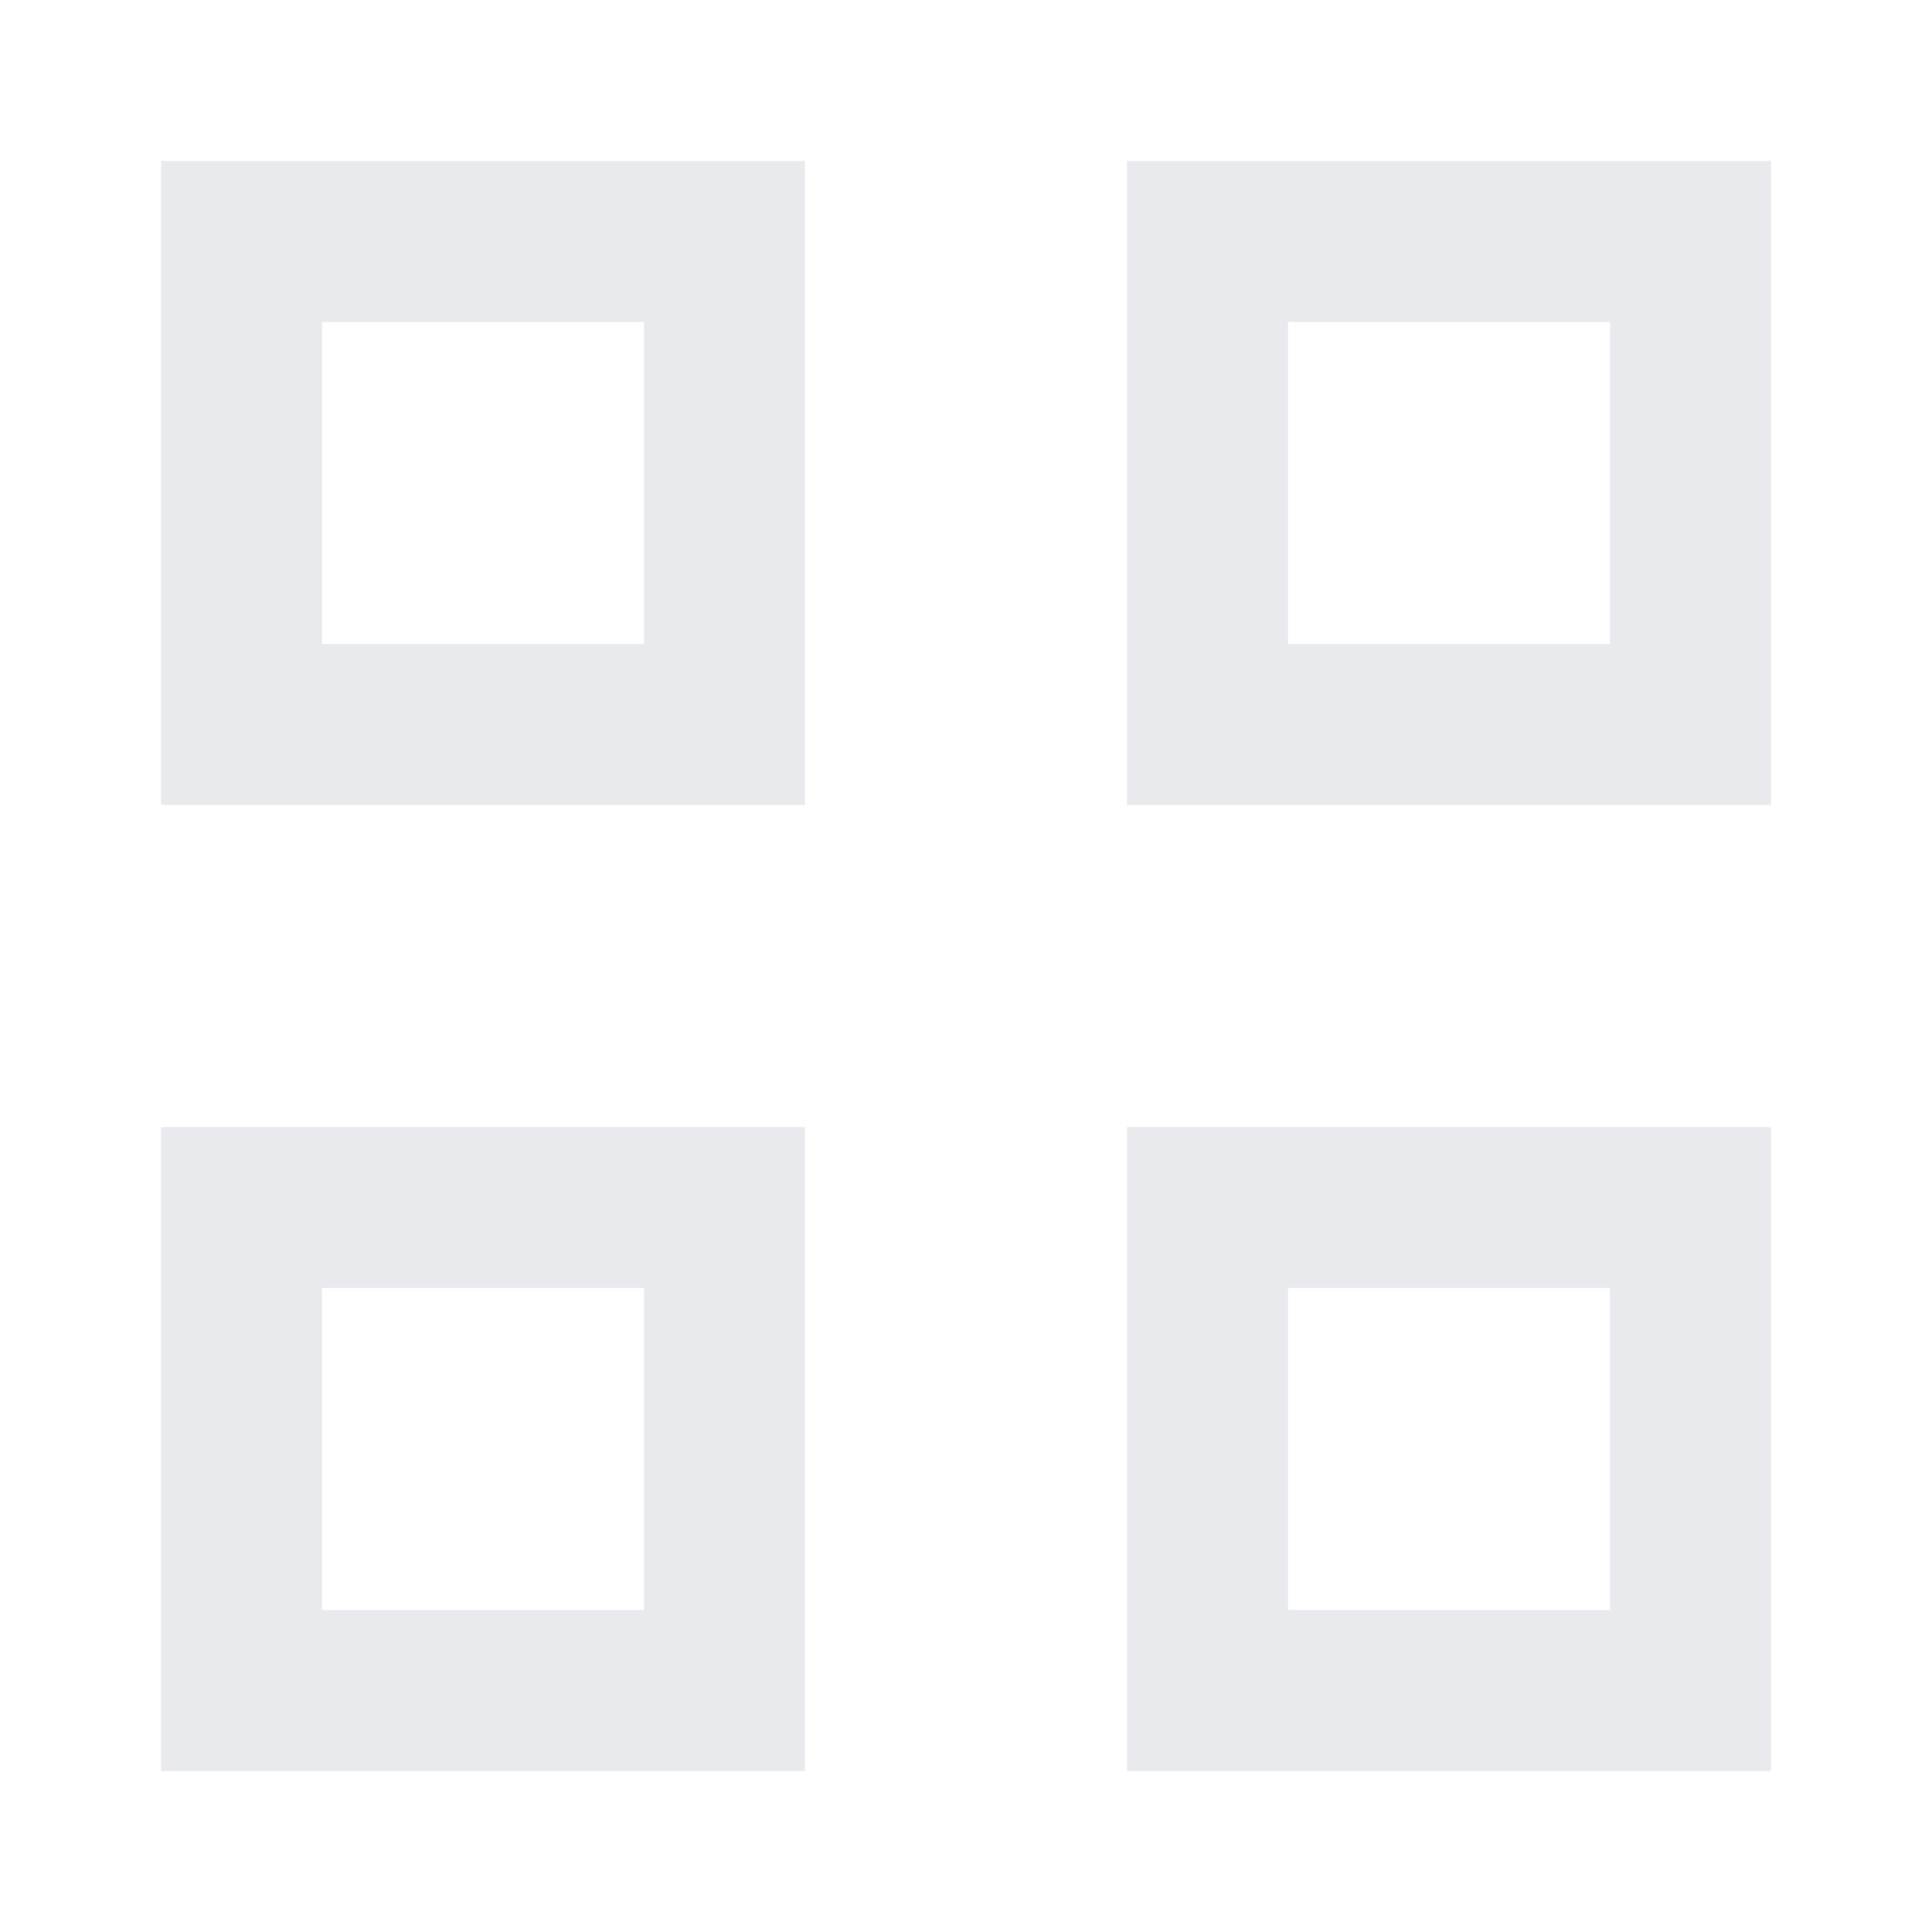
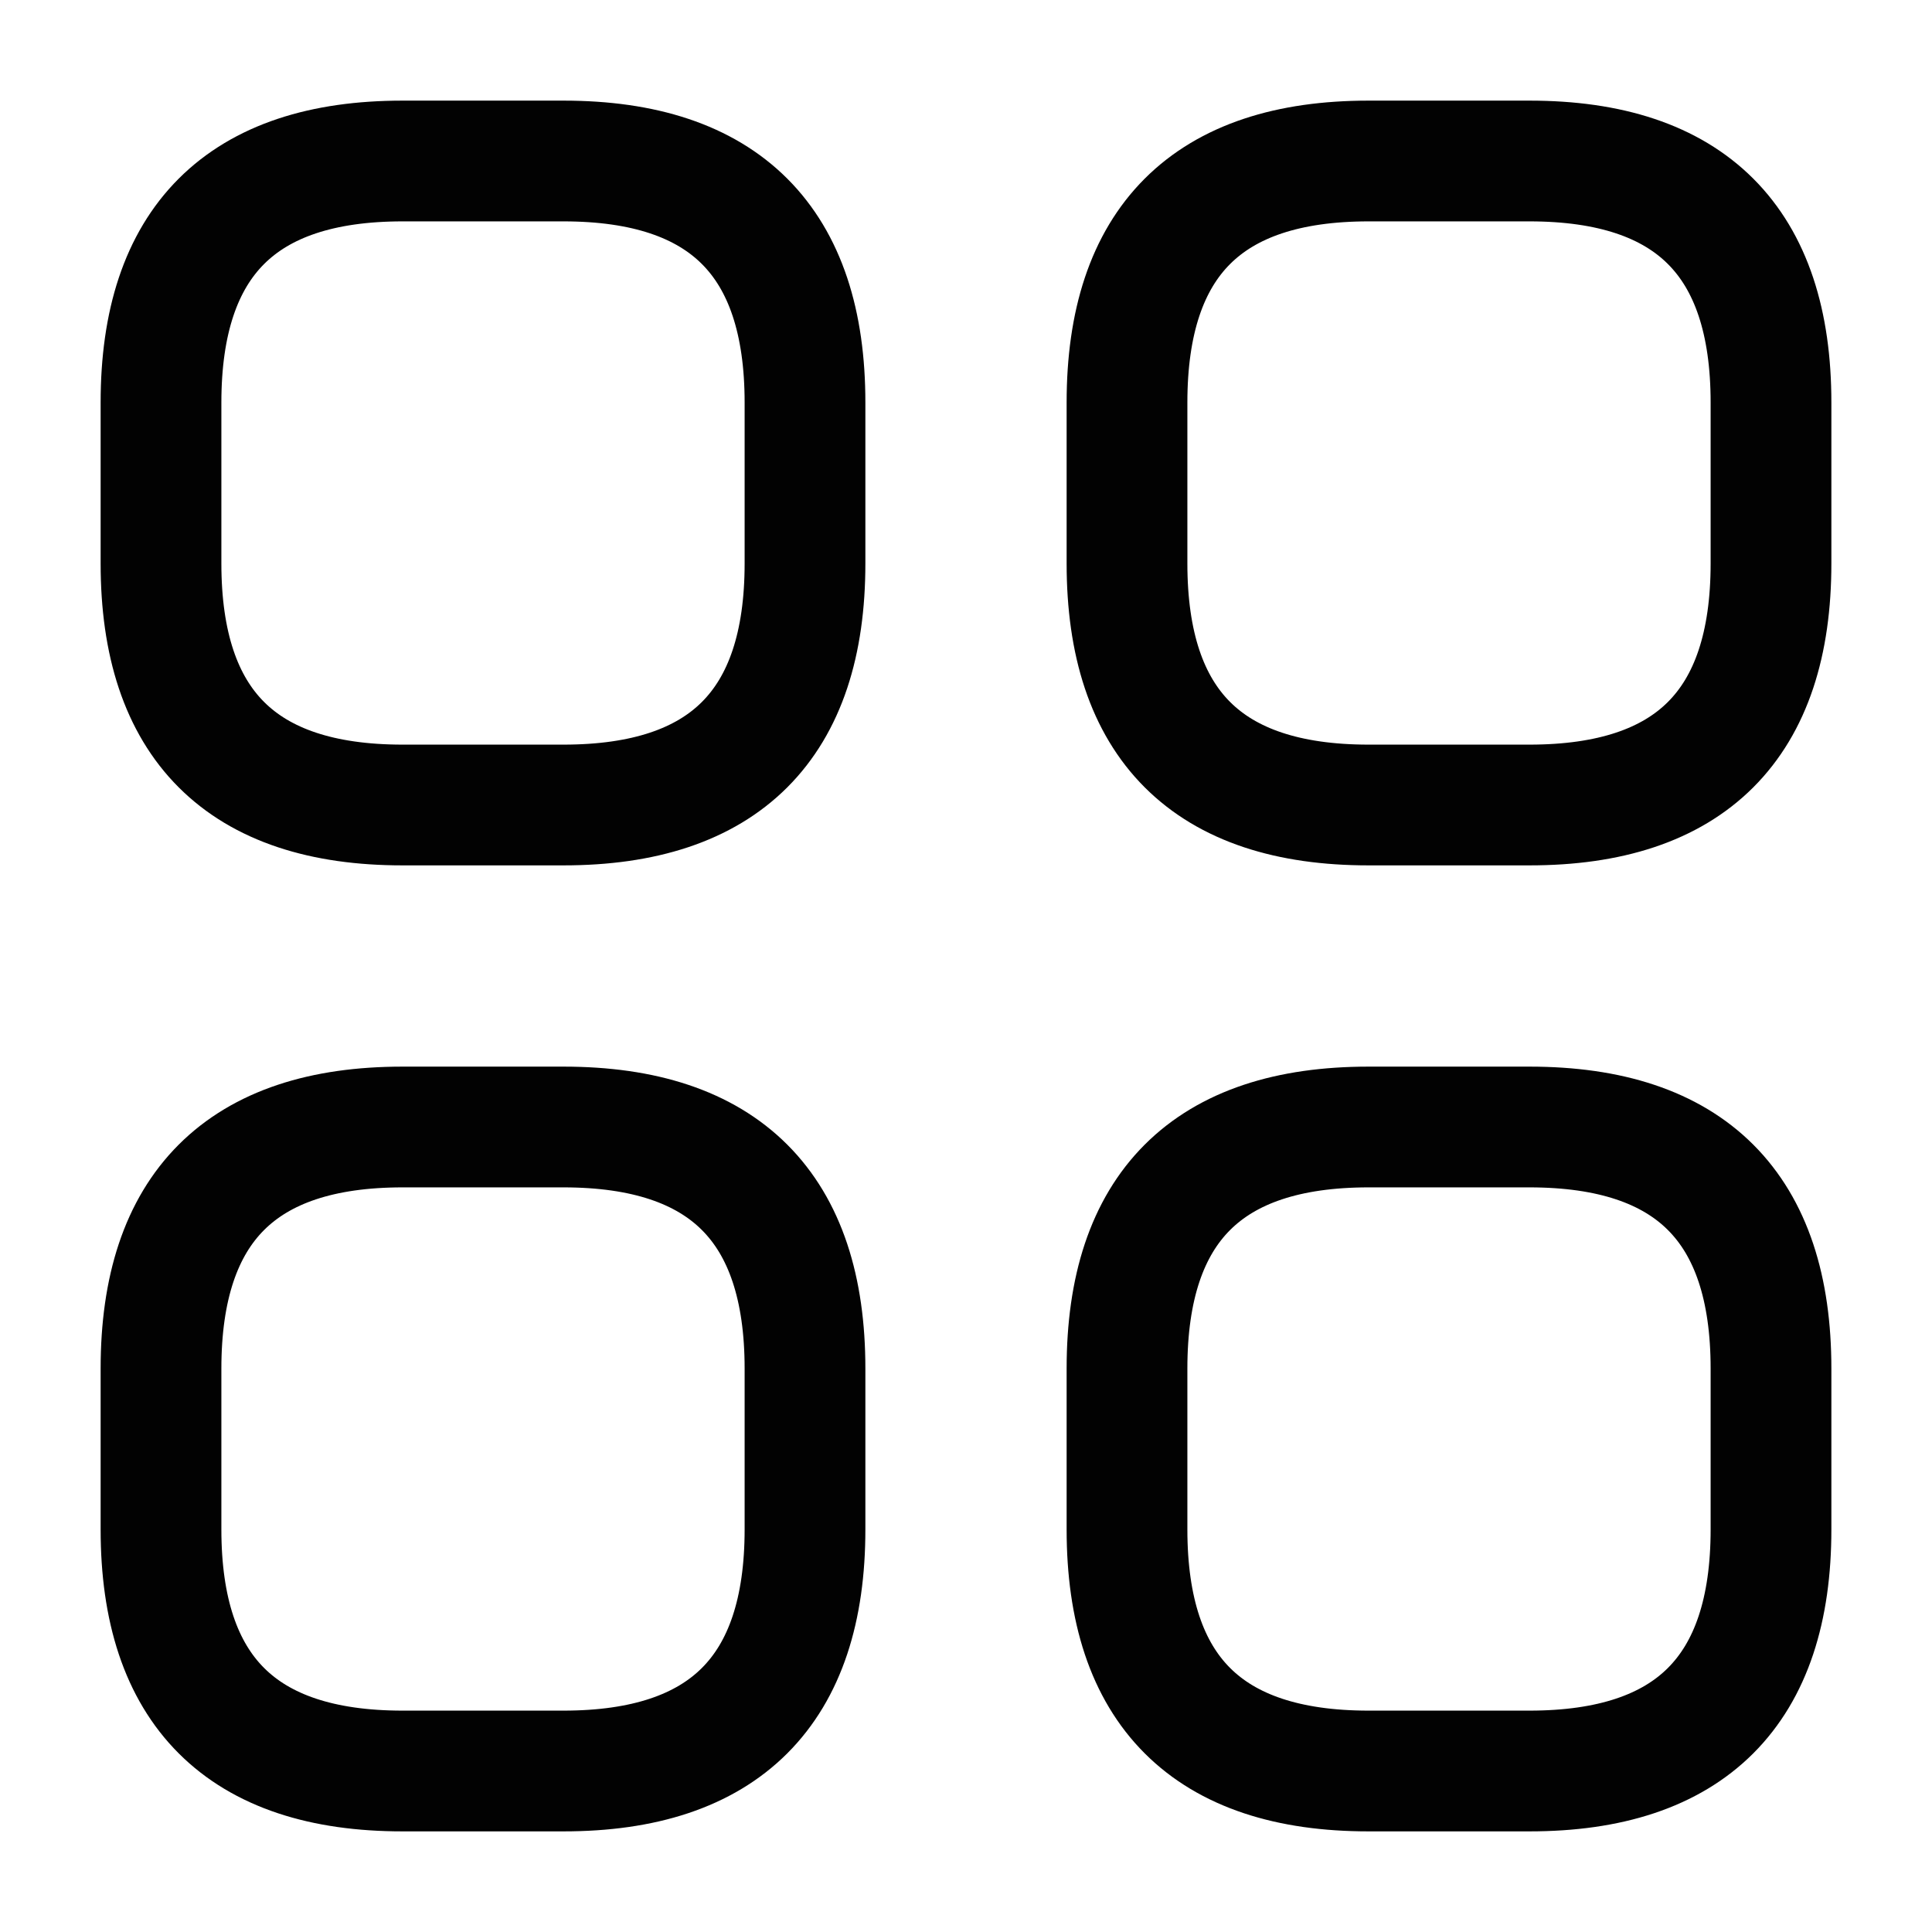
- <svg xmlns="http://www.w3.org/2000/svg" height="24px" viewBox="0 -960 960 960" width="24px" fill="#e8eaed">
-   <path d="M80-560v-320h320v320H80Zm80-80h160v-160H160v160ZM80-80v-320h320v320H80Zm80-80h160v-160H160v160Zm400-400v-320h320v320H560Zm80-80h160v-160H640v160ZM560-80v-320h320v320H560Zm80-80h160v-160H640v160ZM320-640Zm0 320Zm320-320Zm0 320Z" />
+ <svg xmlns="http://www.w3.org/2000/svg" width="24" height="24" viewBox="0 0 24 24" fill="none">
+   <path d="M5 10H7C9 10 10 9 10 7V5C10 3 9 2 7 2H5C3 2 2 3 2 5V7C2 9 3 10 5 10Z" stroke="#020202" stroke-width="1.5" stroke-miterlimit="10" stroke-linecap="round" stroke-linejoin="round" />
+   <path d="M17 10H19C21 10 22 9 22 7V5C22 3 21 2 19 2H17C15 2 14 3 14 5V7C14 9 15 10 17 10Z" stroke="#020202" stroke-width="1.5" stroke-miterlimit="10" stroke-linecap="round" stroke-linejoin="round" />
+   <path d="M17 22H19C21 22 22 21 22 19V17C22 15 21 14 19 14H17C15 14 14 15 14 17V19C14 21 15 22 17 22Z" stroke="#020202" stroke-width="1.5" stroke-miterlimit="10" stroke-linecap="round" stroke-linejoin="round" />
+   <path d="M5 22H7C9 22 10 21 10 19V17C10 15 9 14 7 14H5C3 14 2 15 2 17V19C2 21 3 22 5 22Z" stroke="#020202" stroke-width="1.5" stroke-miterlimit="10" stroke-linecap="round" stroke-linejoin="round" />
</svg>
